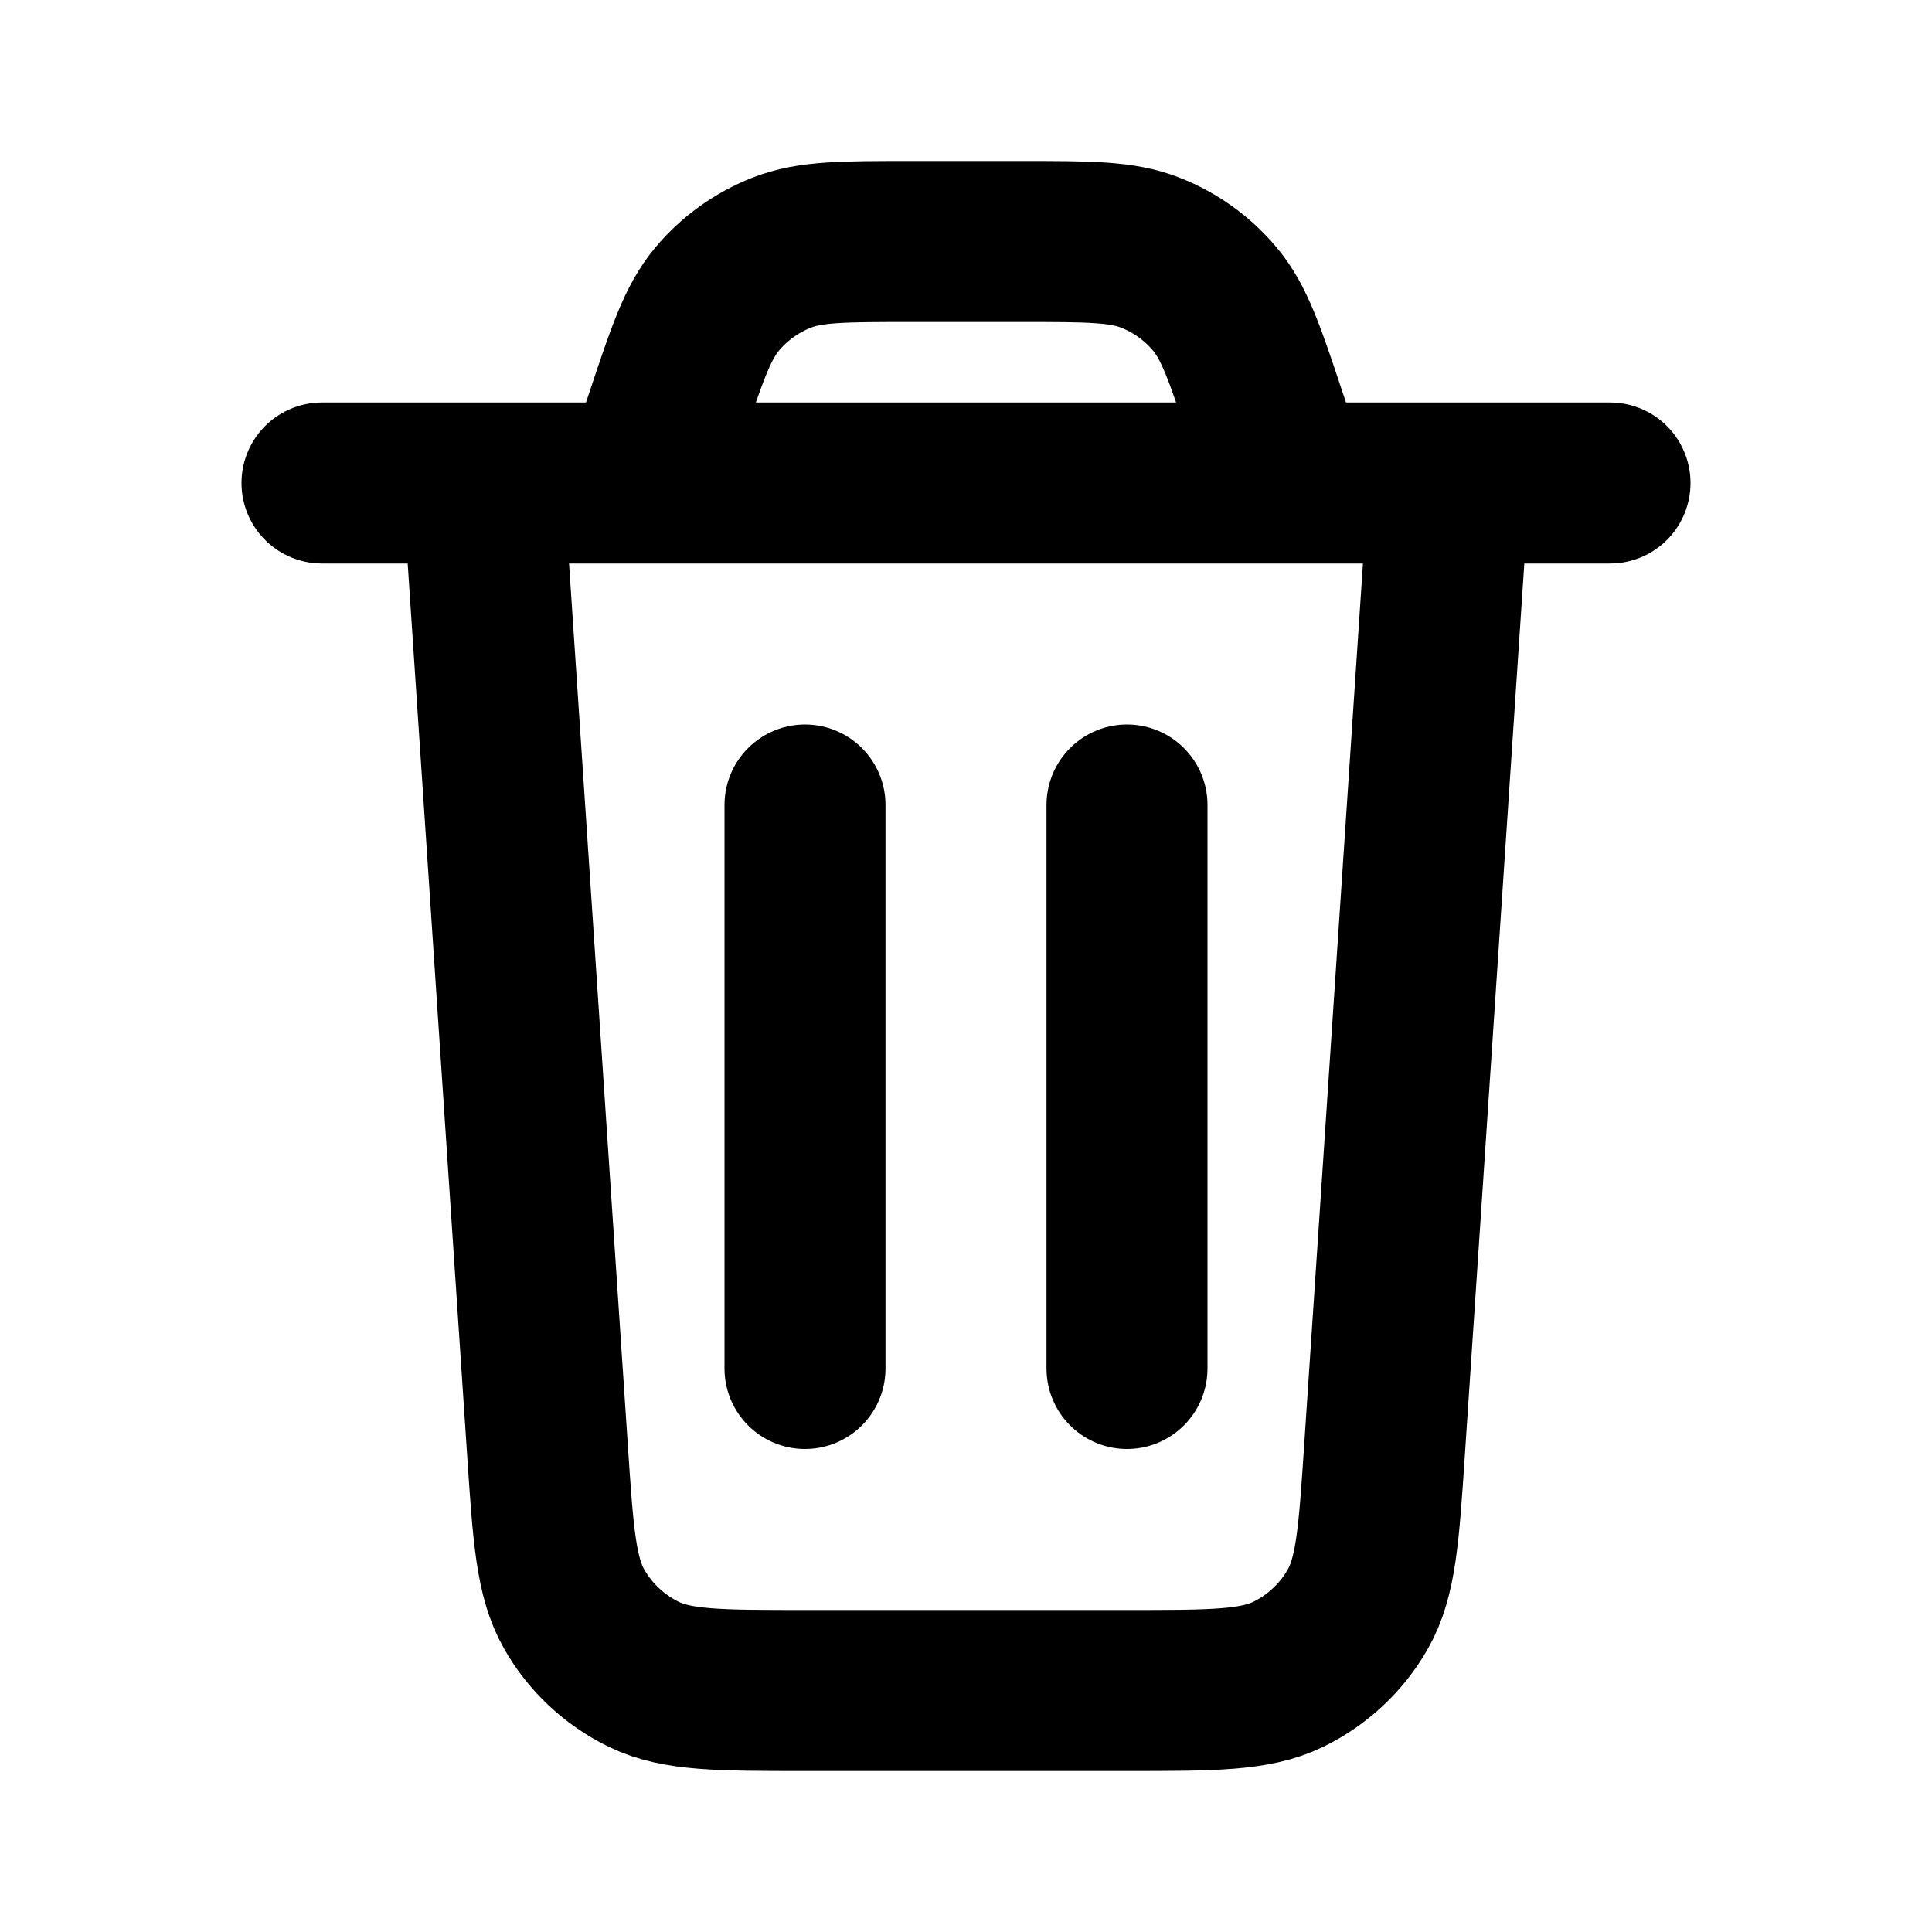
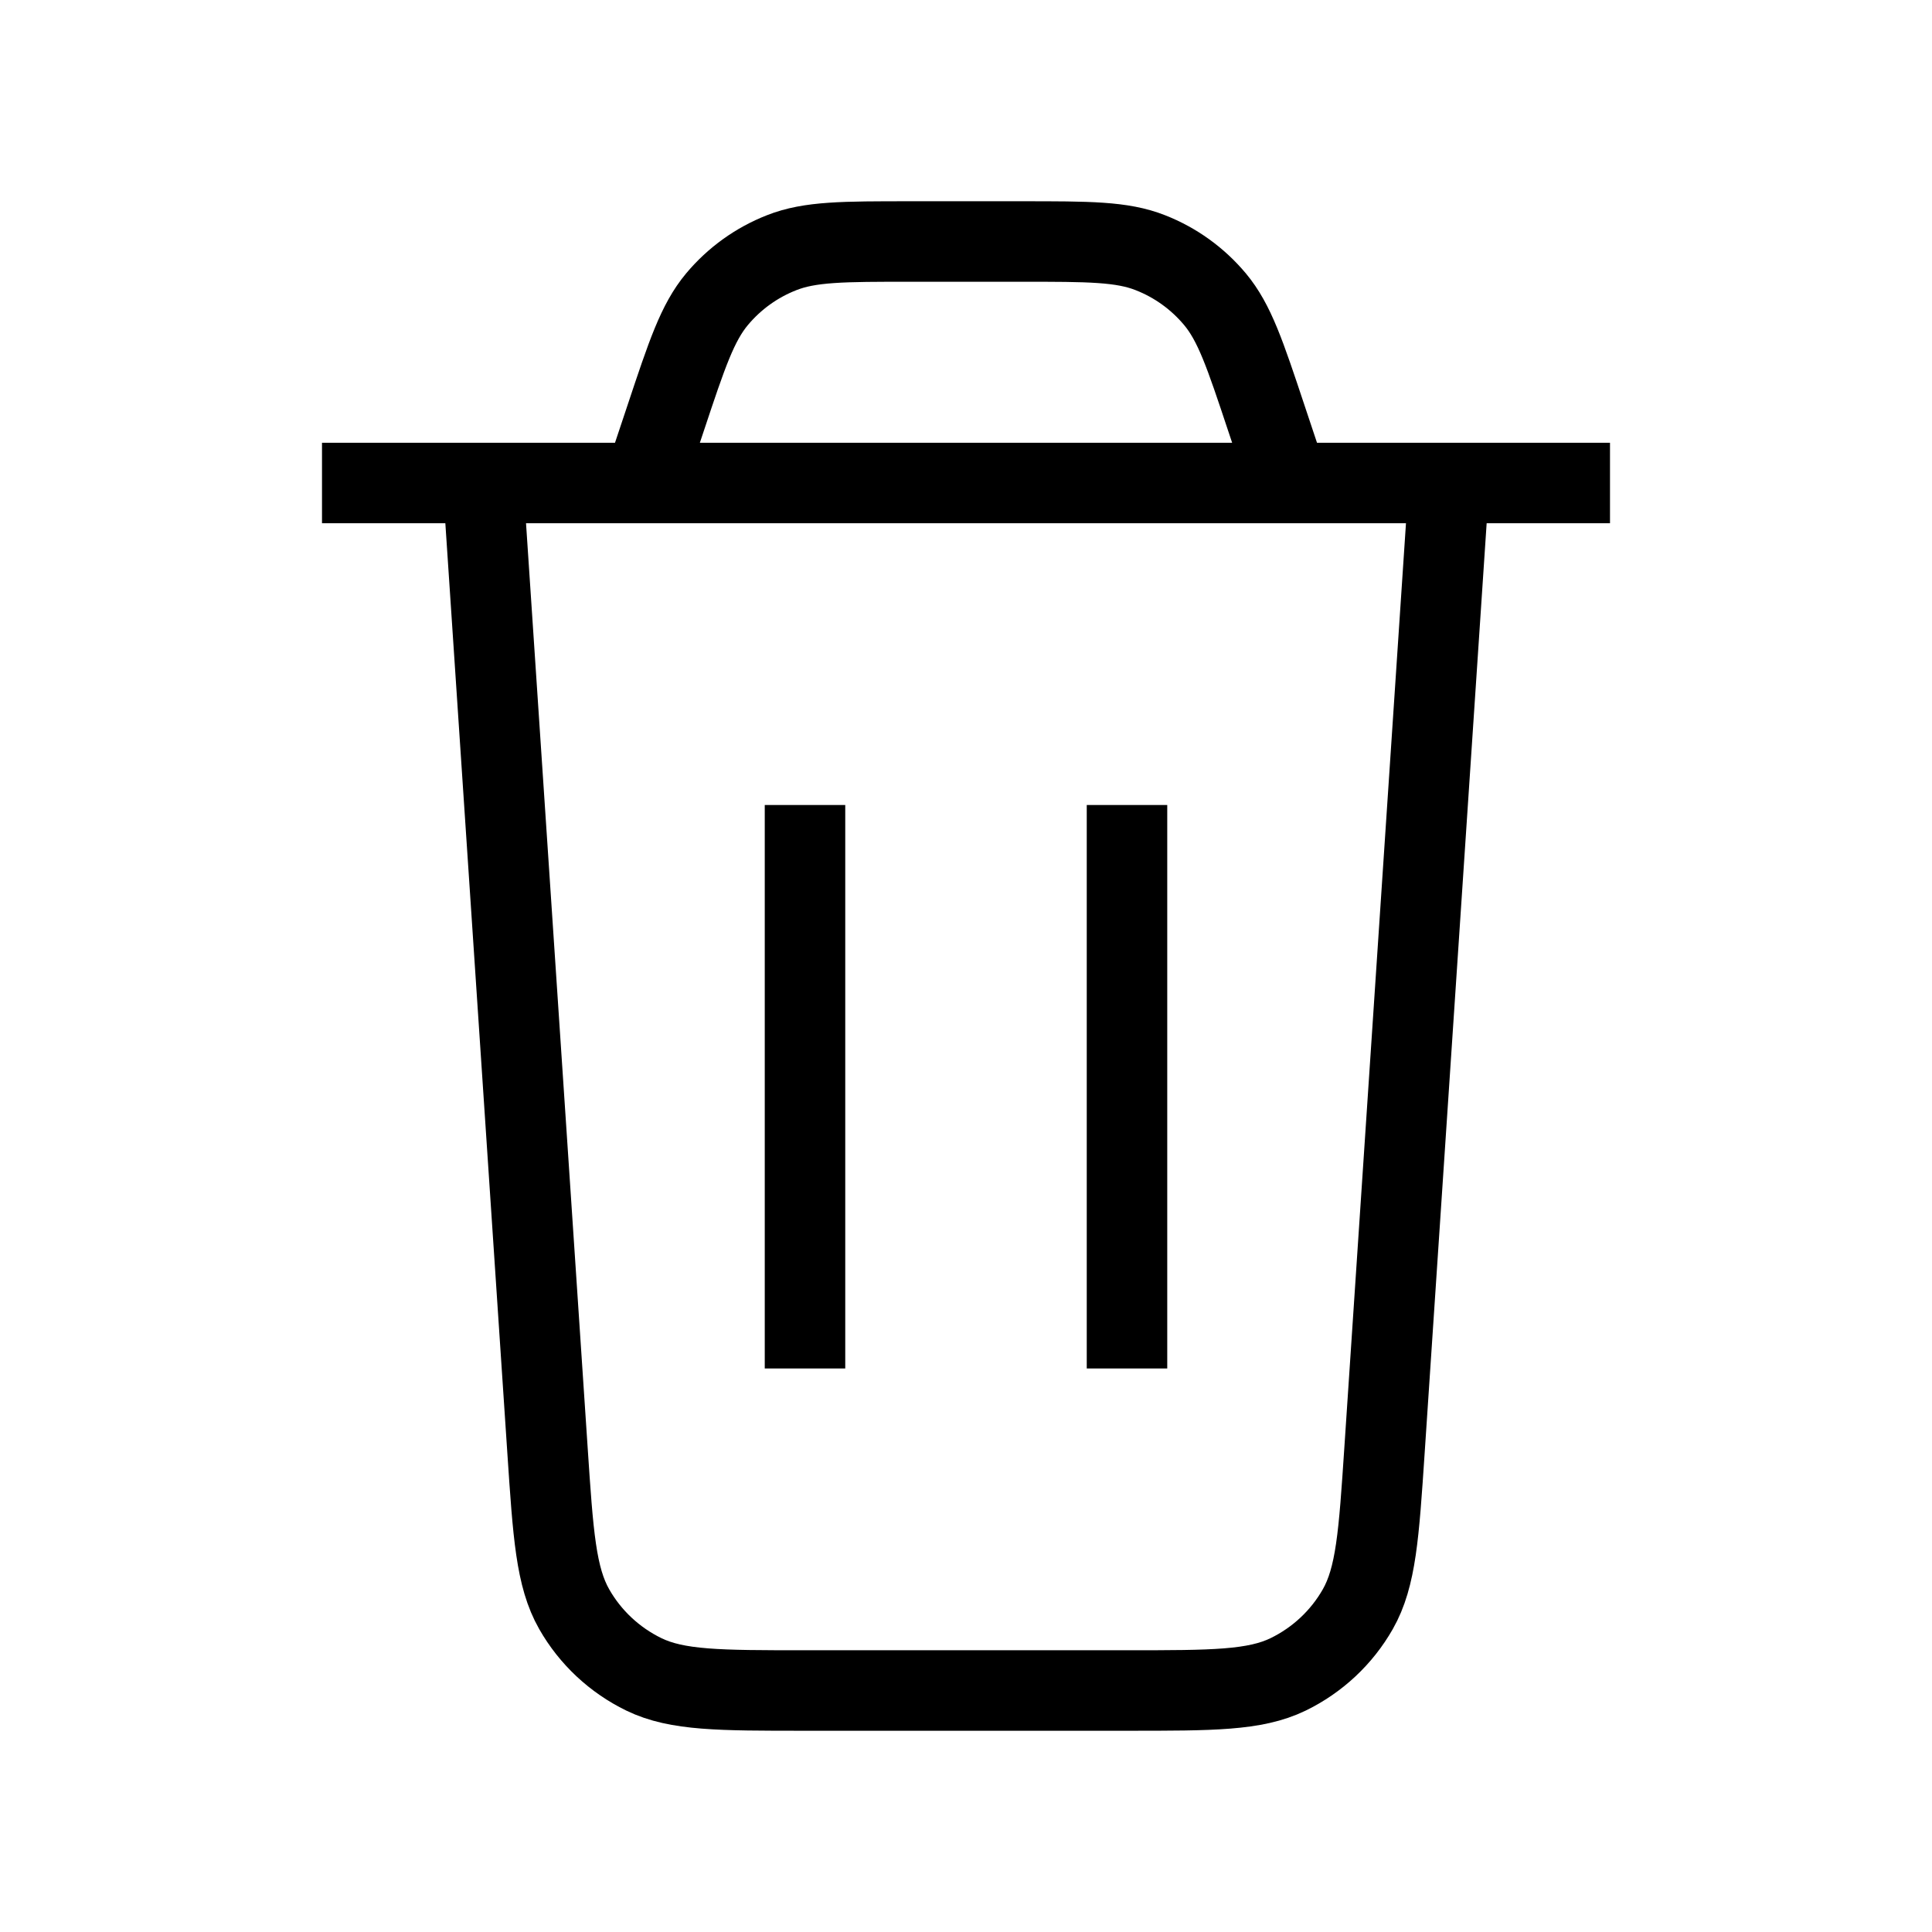
<svg xmlns="http://www.w3.org/2000/svg" width="800px" height="800px" viewBox="0 0 24 24" fill="none">
-   <path d="M18 6L17.199 18.013C17.129 19.065 17.094 19.591 16.867 19.99C16.667 20.341 16.365 20.623 16.001 20.8C15.588 21 15.061 21 14.006 21H9.994C8.939 21 8.412 21 7.999 20.8C7.635 20.623 7.333 20.341 7.133 19.99C6.906 19.591 6.871 19.065 6.801 18.013L6 6M4 6H20M16 6L15.729 5.188C15.467 4.401 15.336 4.008 15.093 3.717C14.878 3.46 14.602 3.261 14.29 3.139C13.938 3 13.523 3 12.694 3H11.306C10.477 3 10.062 3 9.71 3.139C9.398 3.261 9.122 3.46 8.907 3.717C8.664 4.008 8.533 4.401 8.271 5.188L8 6M14 10V17M10 10V17" stroke="#000000" stroke-width="2" stroke-linecap="round" stroke-linejoin="round" />
+   <path d="M18 6L17.199 18.013C17.129 19.065 17.094 19.591 16.867 19.99C16.667 20.341 16.365 20.623 16.001 20.8C15.588 21 15.061 21 14.006 21H9.994C8.939 21 8.412 21 7.999 20.8C7.635 20.623 7.333 20.341 7.133 19.99C6.906 19.591 6.871 19.065 6.801 18.013L6 6M4 6H20M16 6L15.729 5.188C15.467 4.401 15.336 4.008 15.093 3.717C14.878 3.46 14.602 3.261 14.29 3.139C13.938 3 13.523 3 12.694 3H11.306C10.477 3 10.062 3 9.71 3.139C9.398 3.261 9.122 3.46 8.907 3.717C8.664 4.008 8.533 4.401 8.271 5.188L8 6M14 10V17M10 10V17" stroke="#000000" strokeWidth="2" strokeLinecap="round" strokeLinejoin="round" />
</svg>
